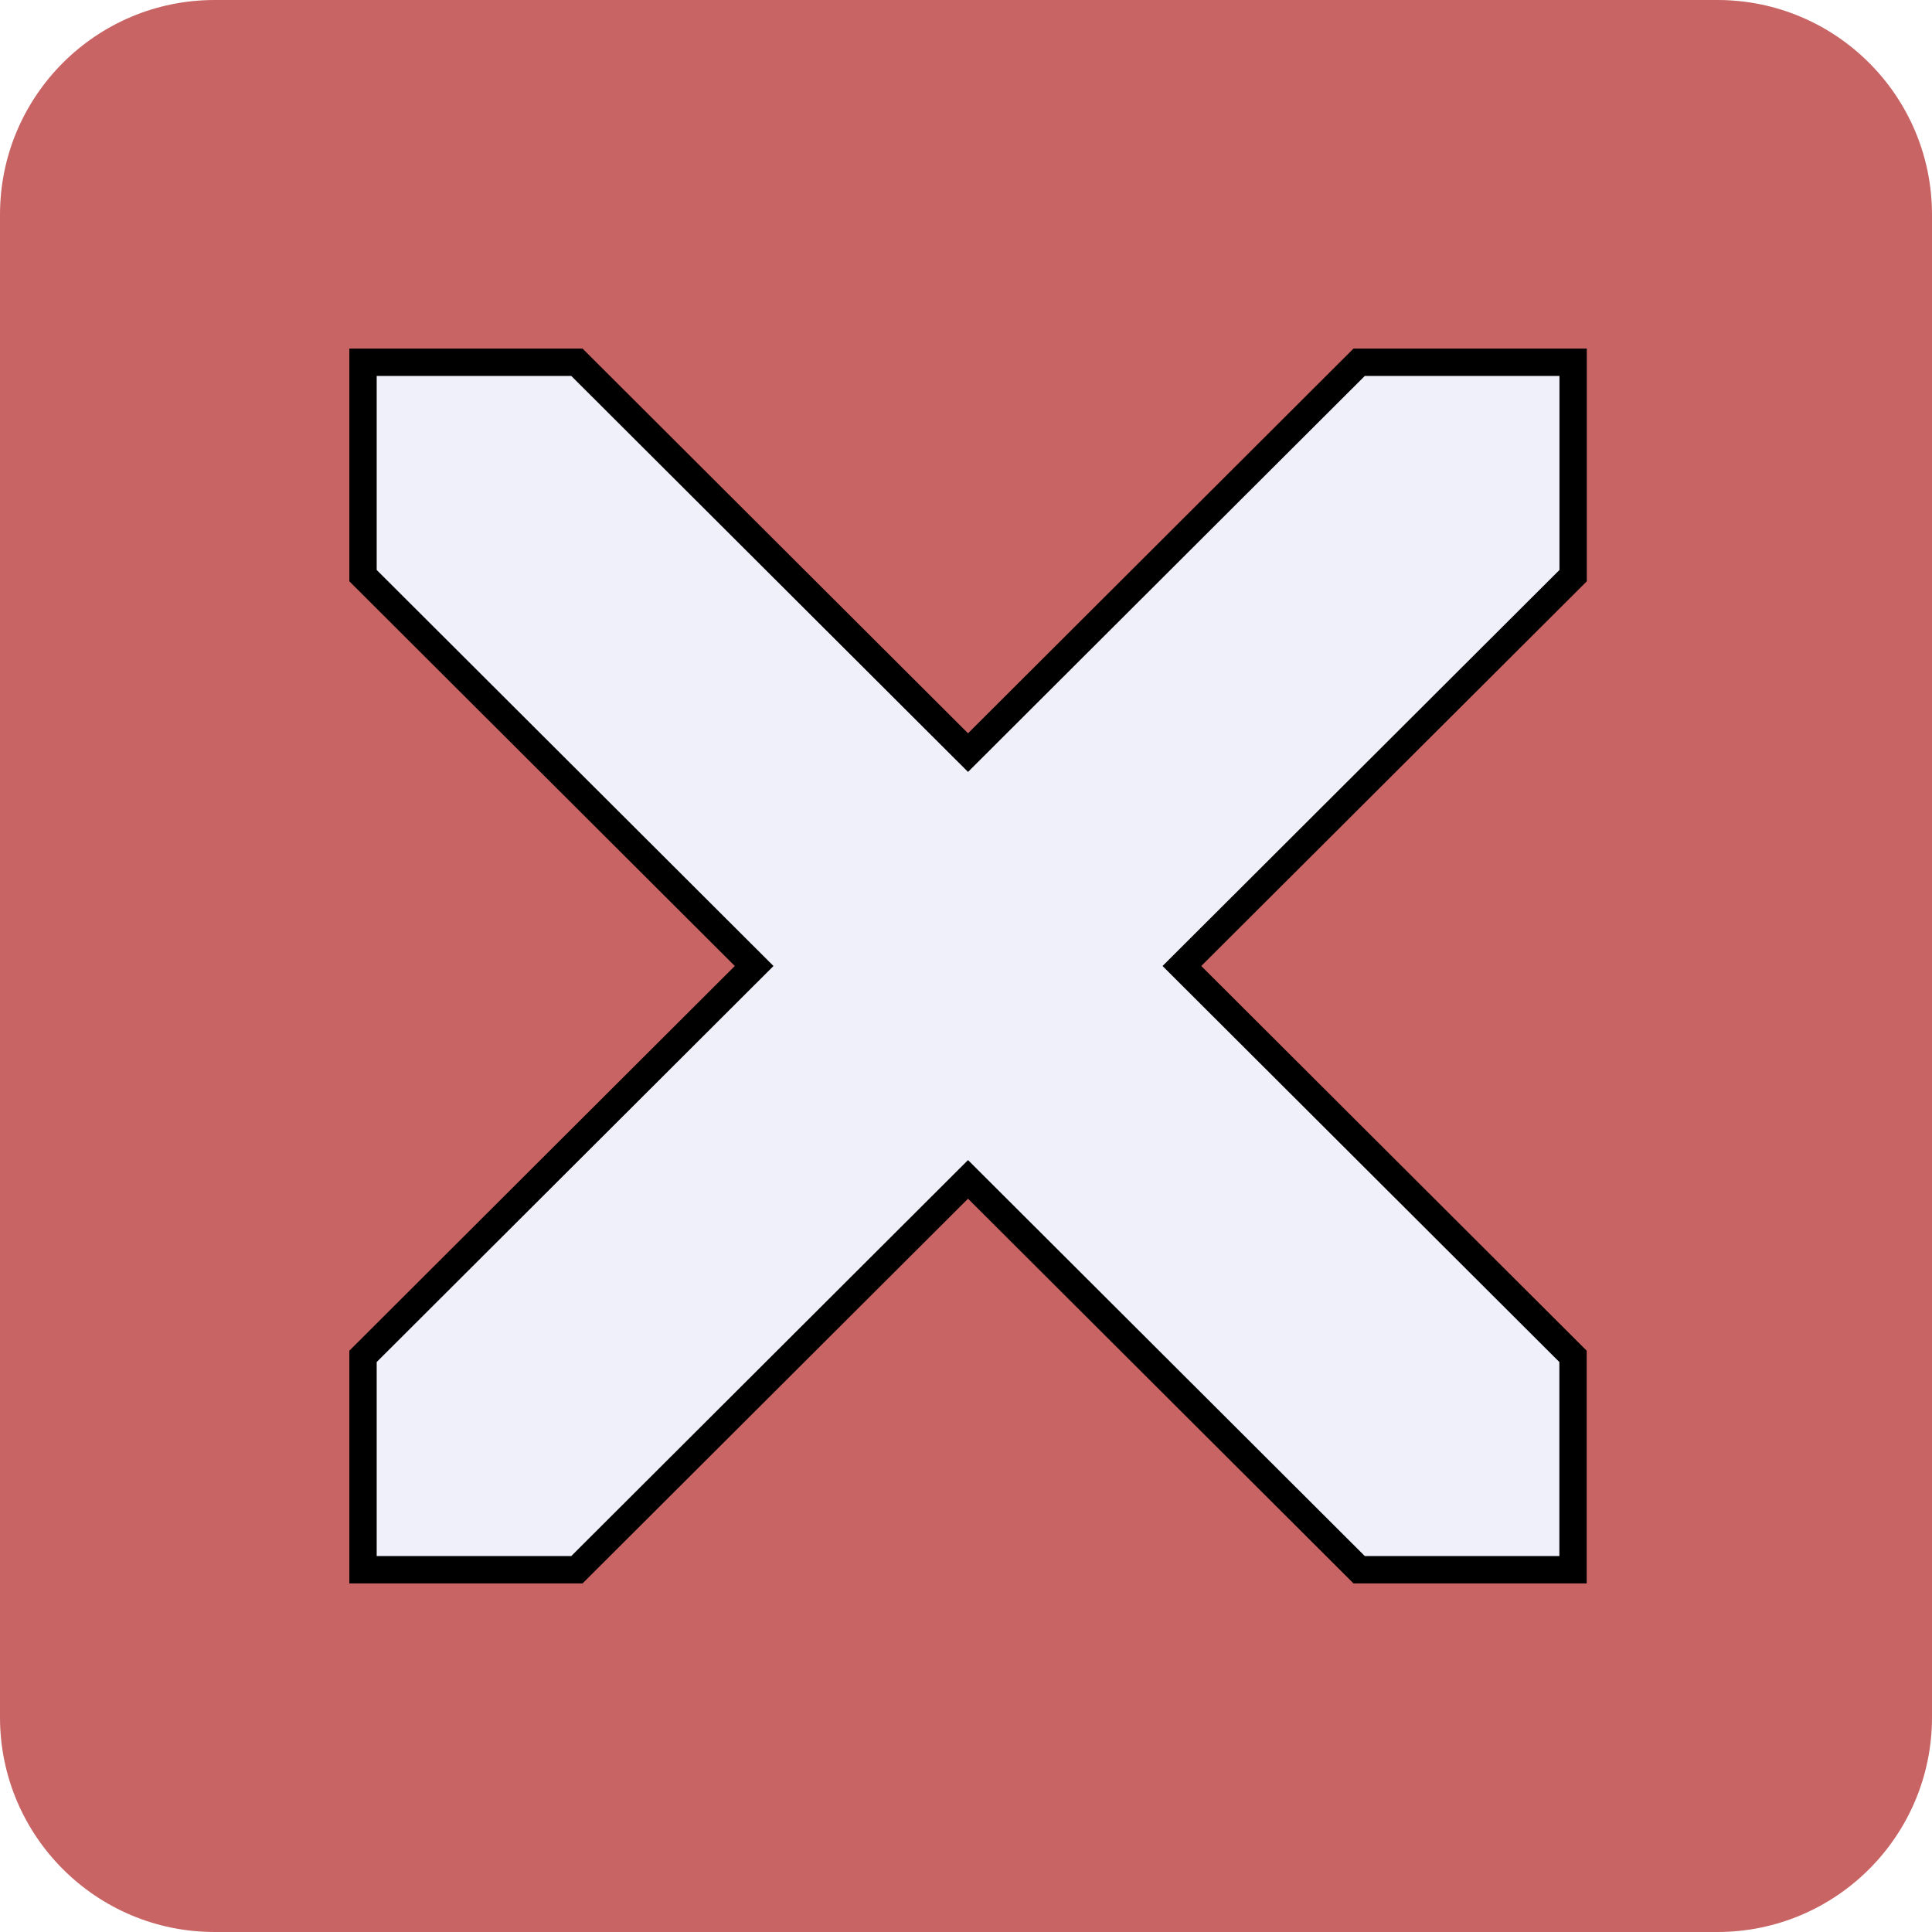
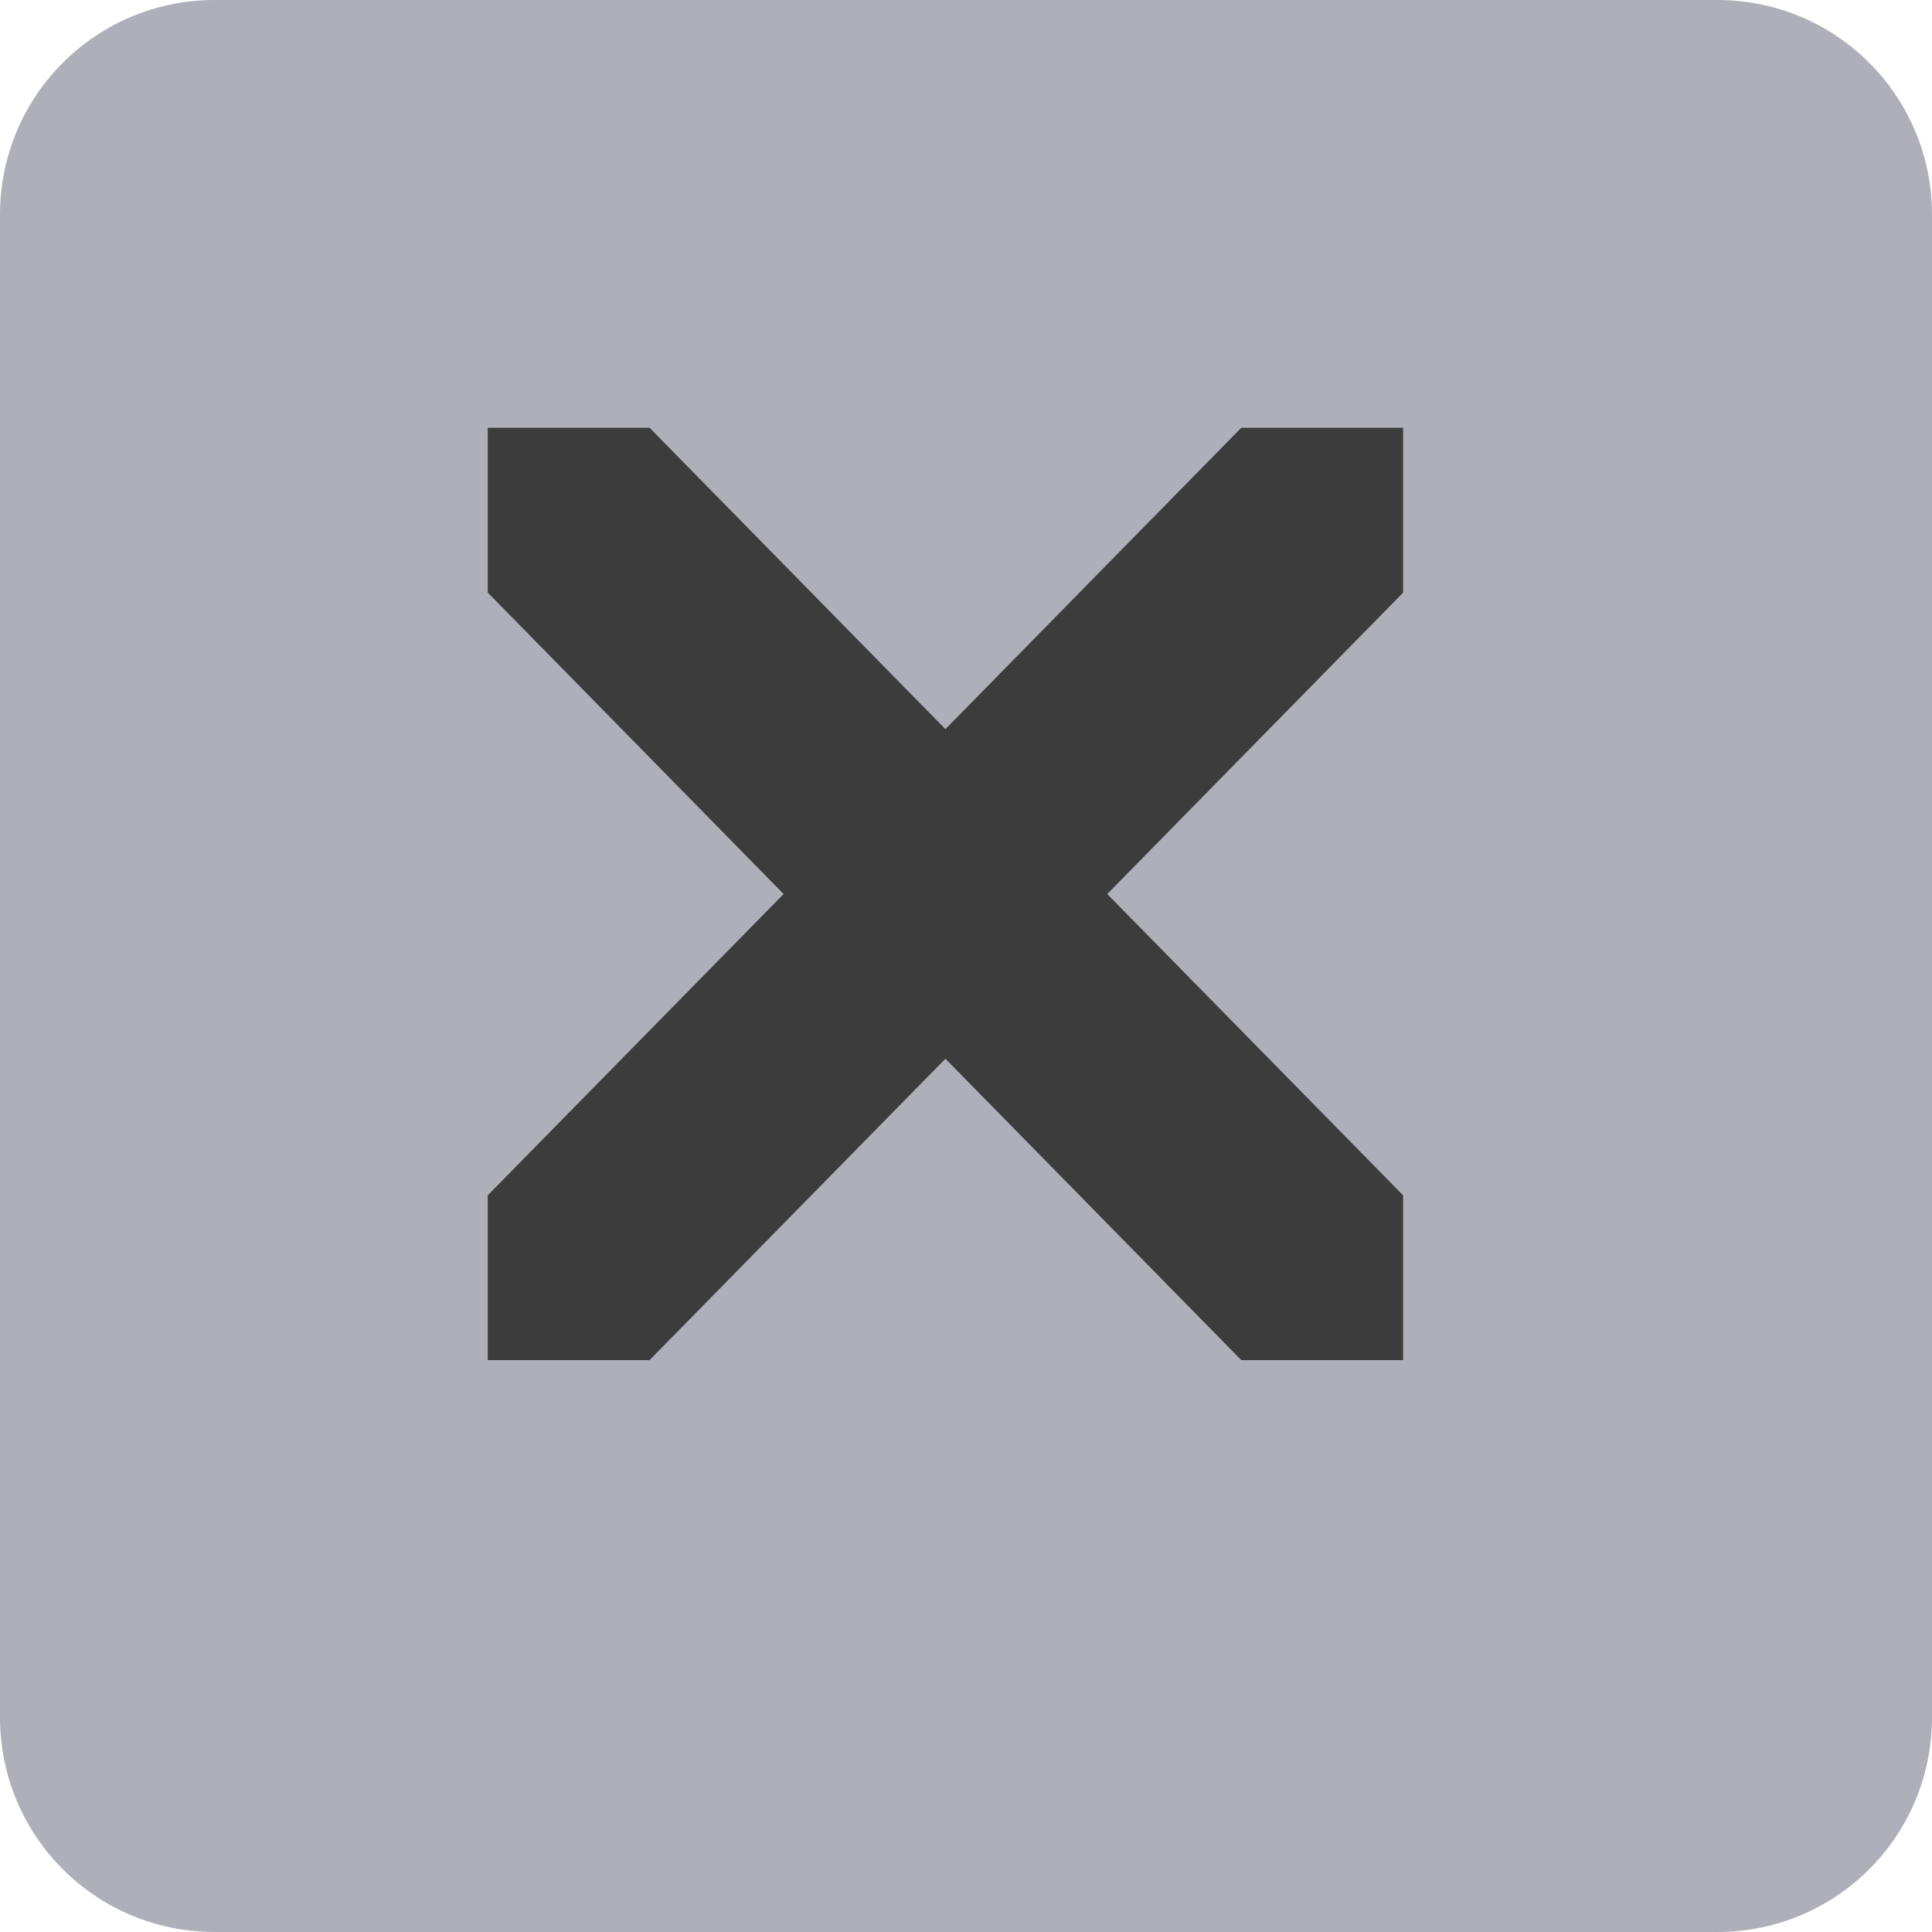
<svg xmlns="http://www.w3.org/2000/svg" width="20" height="20" version="1.1" viewBox="0 0 20 20" id="svg6">
  <defs id="defs10" />
-   <rect style="fill:#c86464;fill-opacity:1;stroke-width:1.818" id="rect816" width="20" height="20" x="0" y="0" ry="2.222" />
-   <path style="fill:#f0f0fa;fill-opacity:1;stroke:#000000;stroke-width:0.283;stroke-miterlimit:4;stroke-dasharray:none;stroke-opacity:1" d="M 3.758,3.75 V 5.959 L 7.807,10 3.758,14.041 V 16.25 H 5.972 L 10.021,12.209 14.07,16.25 h 2.214 V 14.041 L 12.235,10 16.285,5.959 V 3.75 H 14.07 L 10.021,7.791 5.972,3.75 Z" id="path4" />
+   <path id="rect816" style="fill:#afafb9;fill-opacity:1;stroke-width:1.818" d="M 2.223,0 C 0.992,0 0,0.992 0,2.223 V 17.777 C 0,19.008 0.992,20 2.223,20 H 17.777 C 19.008,20 20,19.008 20,17.777 V 2.223 C 20,0.992 19.008,0 17.777,0 Z" />
+   <path style="fill:#3c3c3c;fill-opacity:1;stroke:none;stroke-width:0.076;stroke-miterlimit:4;stroke-dasharray:none;stroke-opacity:1" d="m 5.049,4.428 v 1.706 L 8.112,9.255 5.049,12.374 v 1.706 H 6.724 l 3.063,-3.12 3.063,3.12 h 1.675 V 12.374 L 11.462,9.255 14.525,6.135 V 4.428 H 12.85 L 9.787,7.548 6.724,4.428 Z" id="path4" />
</svg>
